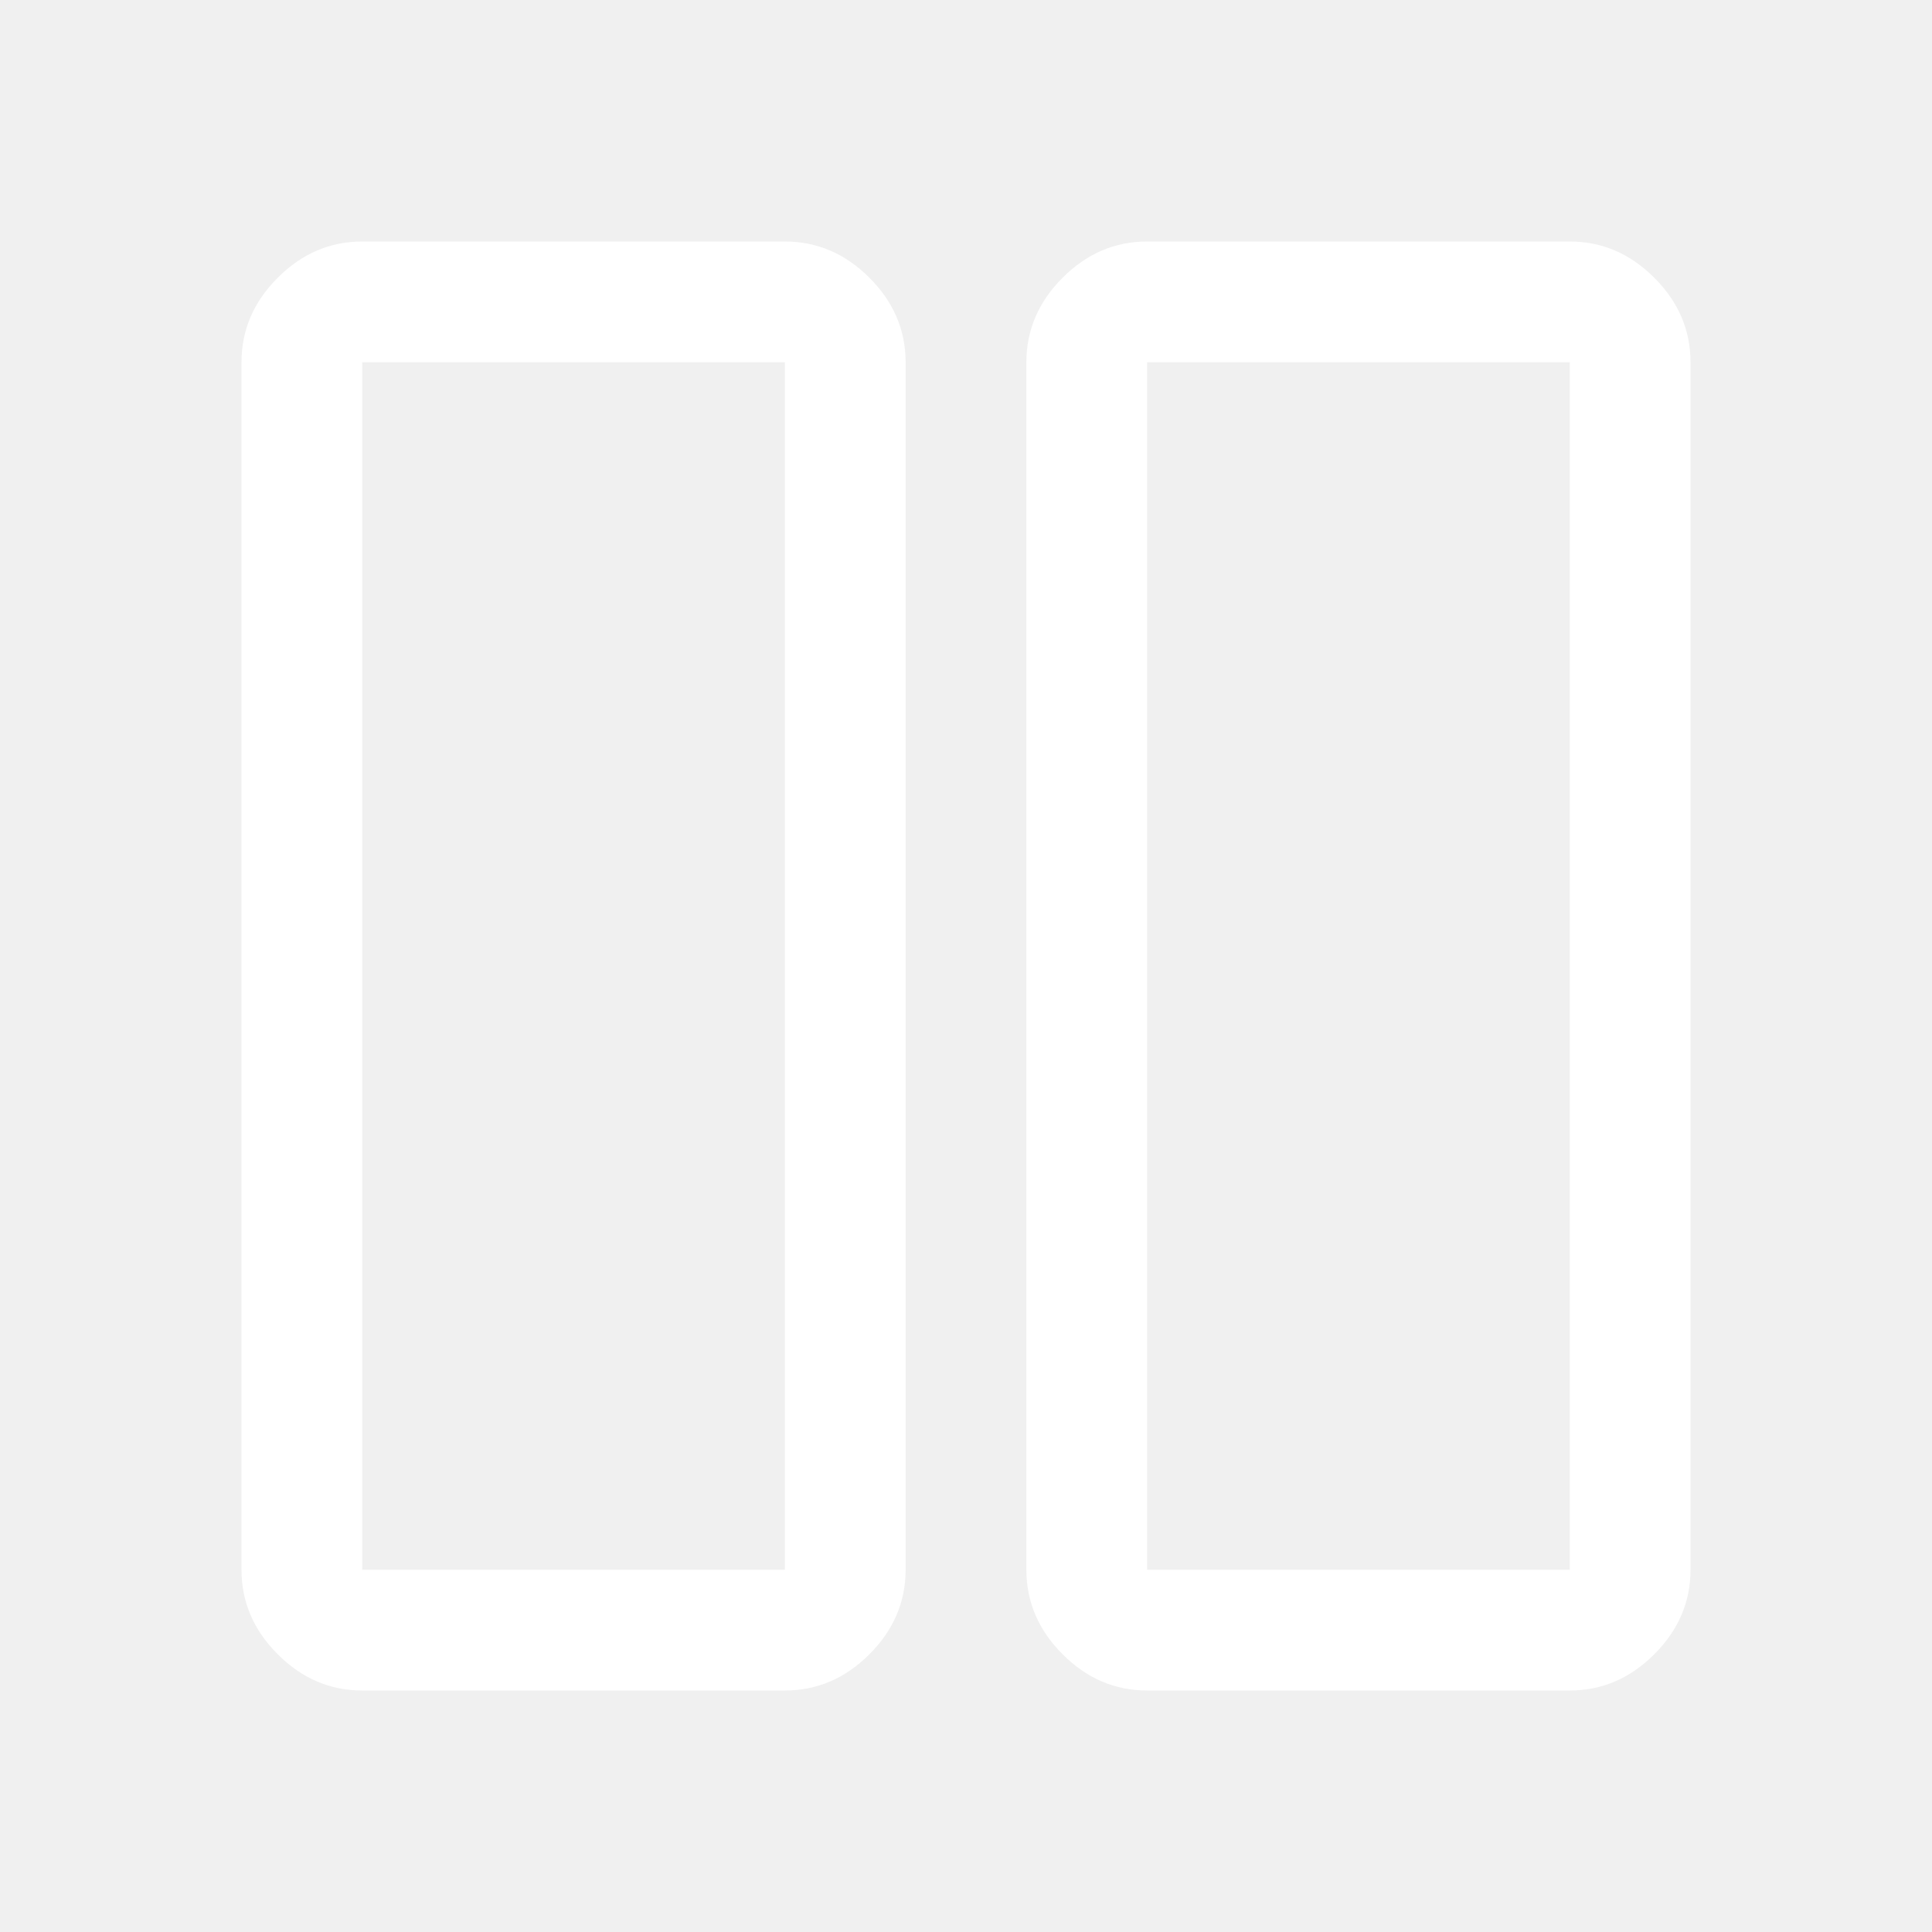
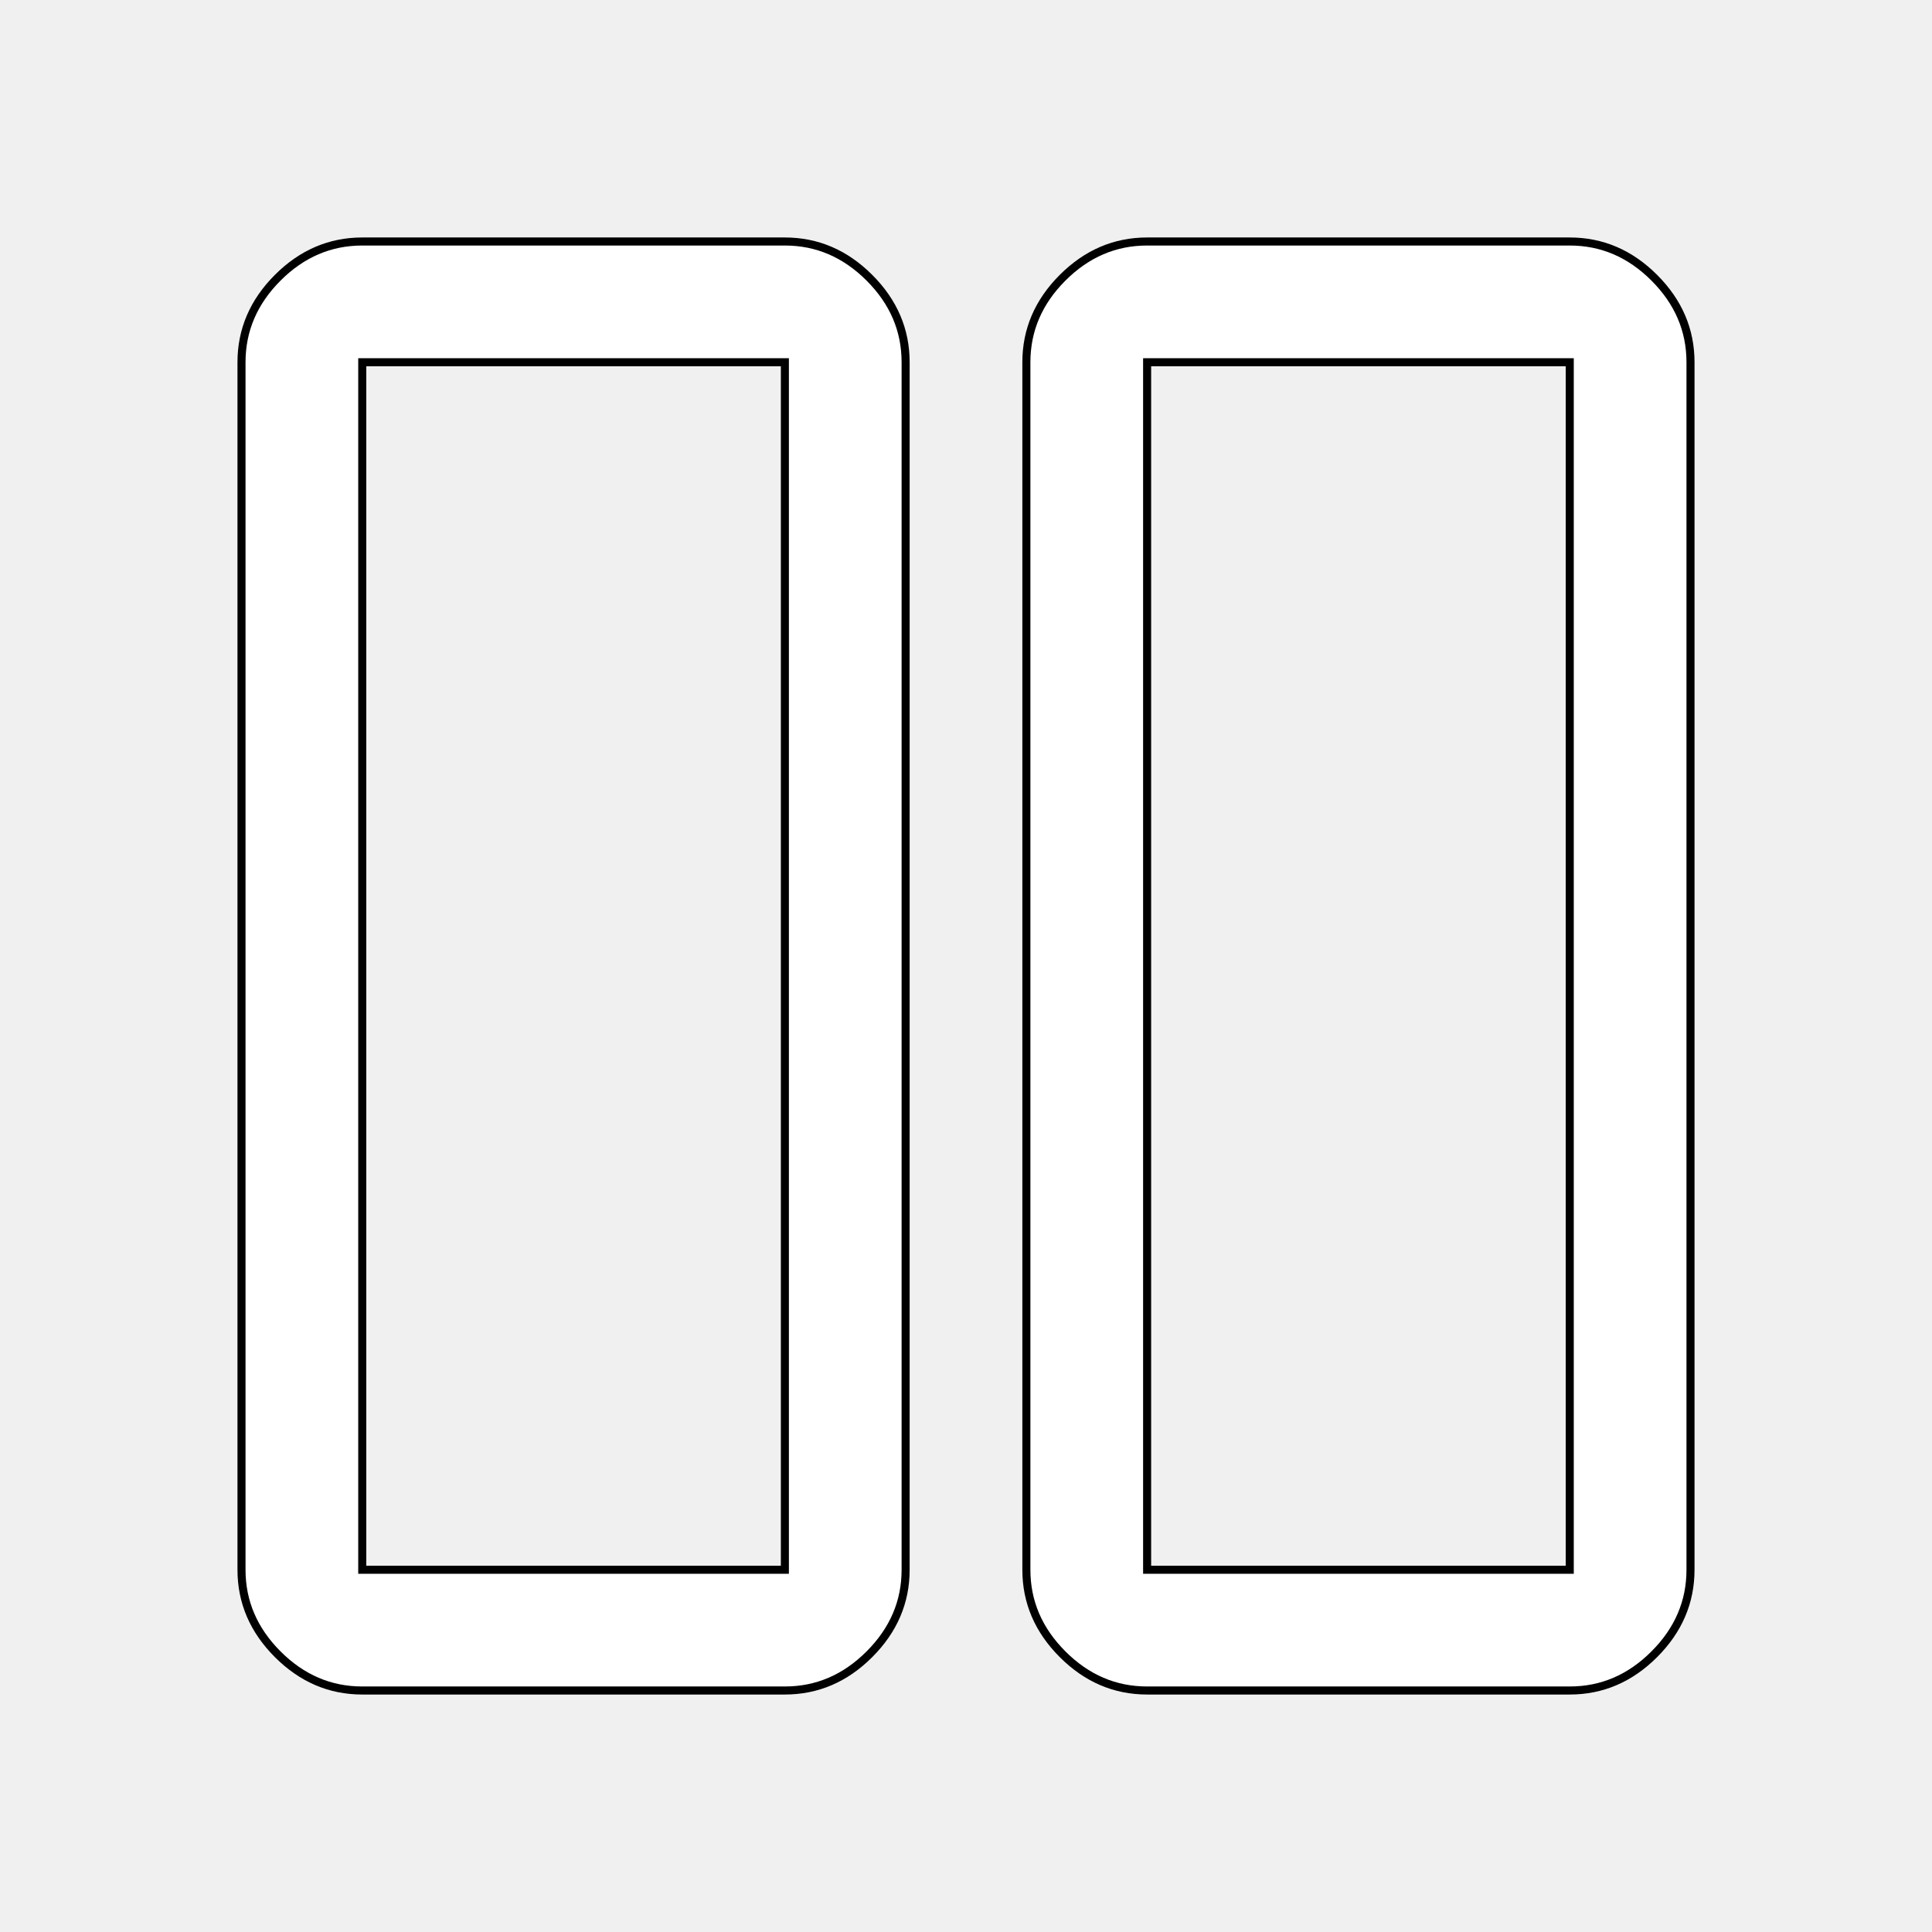
<svg xmlns="http://www.w3.org/2000/svg" height="48" viewBox="0 -960 960 960" width="48" fill="#ffffff">
-   <path d="M570-120q-24 0-42-18t-18-42v-600q0-24 18-42t42-18h210q24 0 42 18t18 42v600q0 24-18 42t-42 18H570Zm0-660v600h210v-600H570ZM180-120q-24 0-42-18t-18-42v-600q0-24 18-42t42-18h210q24 0 42 18t18 42v600q0 24-18 42t-42 18H180Zm0-660v600h210v-600H180Zm600 0H570h210Zm-390 0H180h210Z" />
+   <path stroke-width="4" stroke="#000000" d="M570-120q-24 0-42-18t-18-42v-600q0-24 18-42t42-18h210q24 0 42 18t18 42v600q0 24-18 42t-42 18H570Zm0-660v600h210v-600H570ZM180-120q-24 0-42-18t-18-42v-600q0-24 18-42t42-18h210q24 0 42 18t18 42v600q0 24-18 42t-42 18H180Zm0-660v600h210v-600H180Zm600 0H570h210Zm-390 0H180h210Z" />
</svg>
